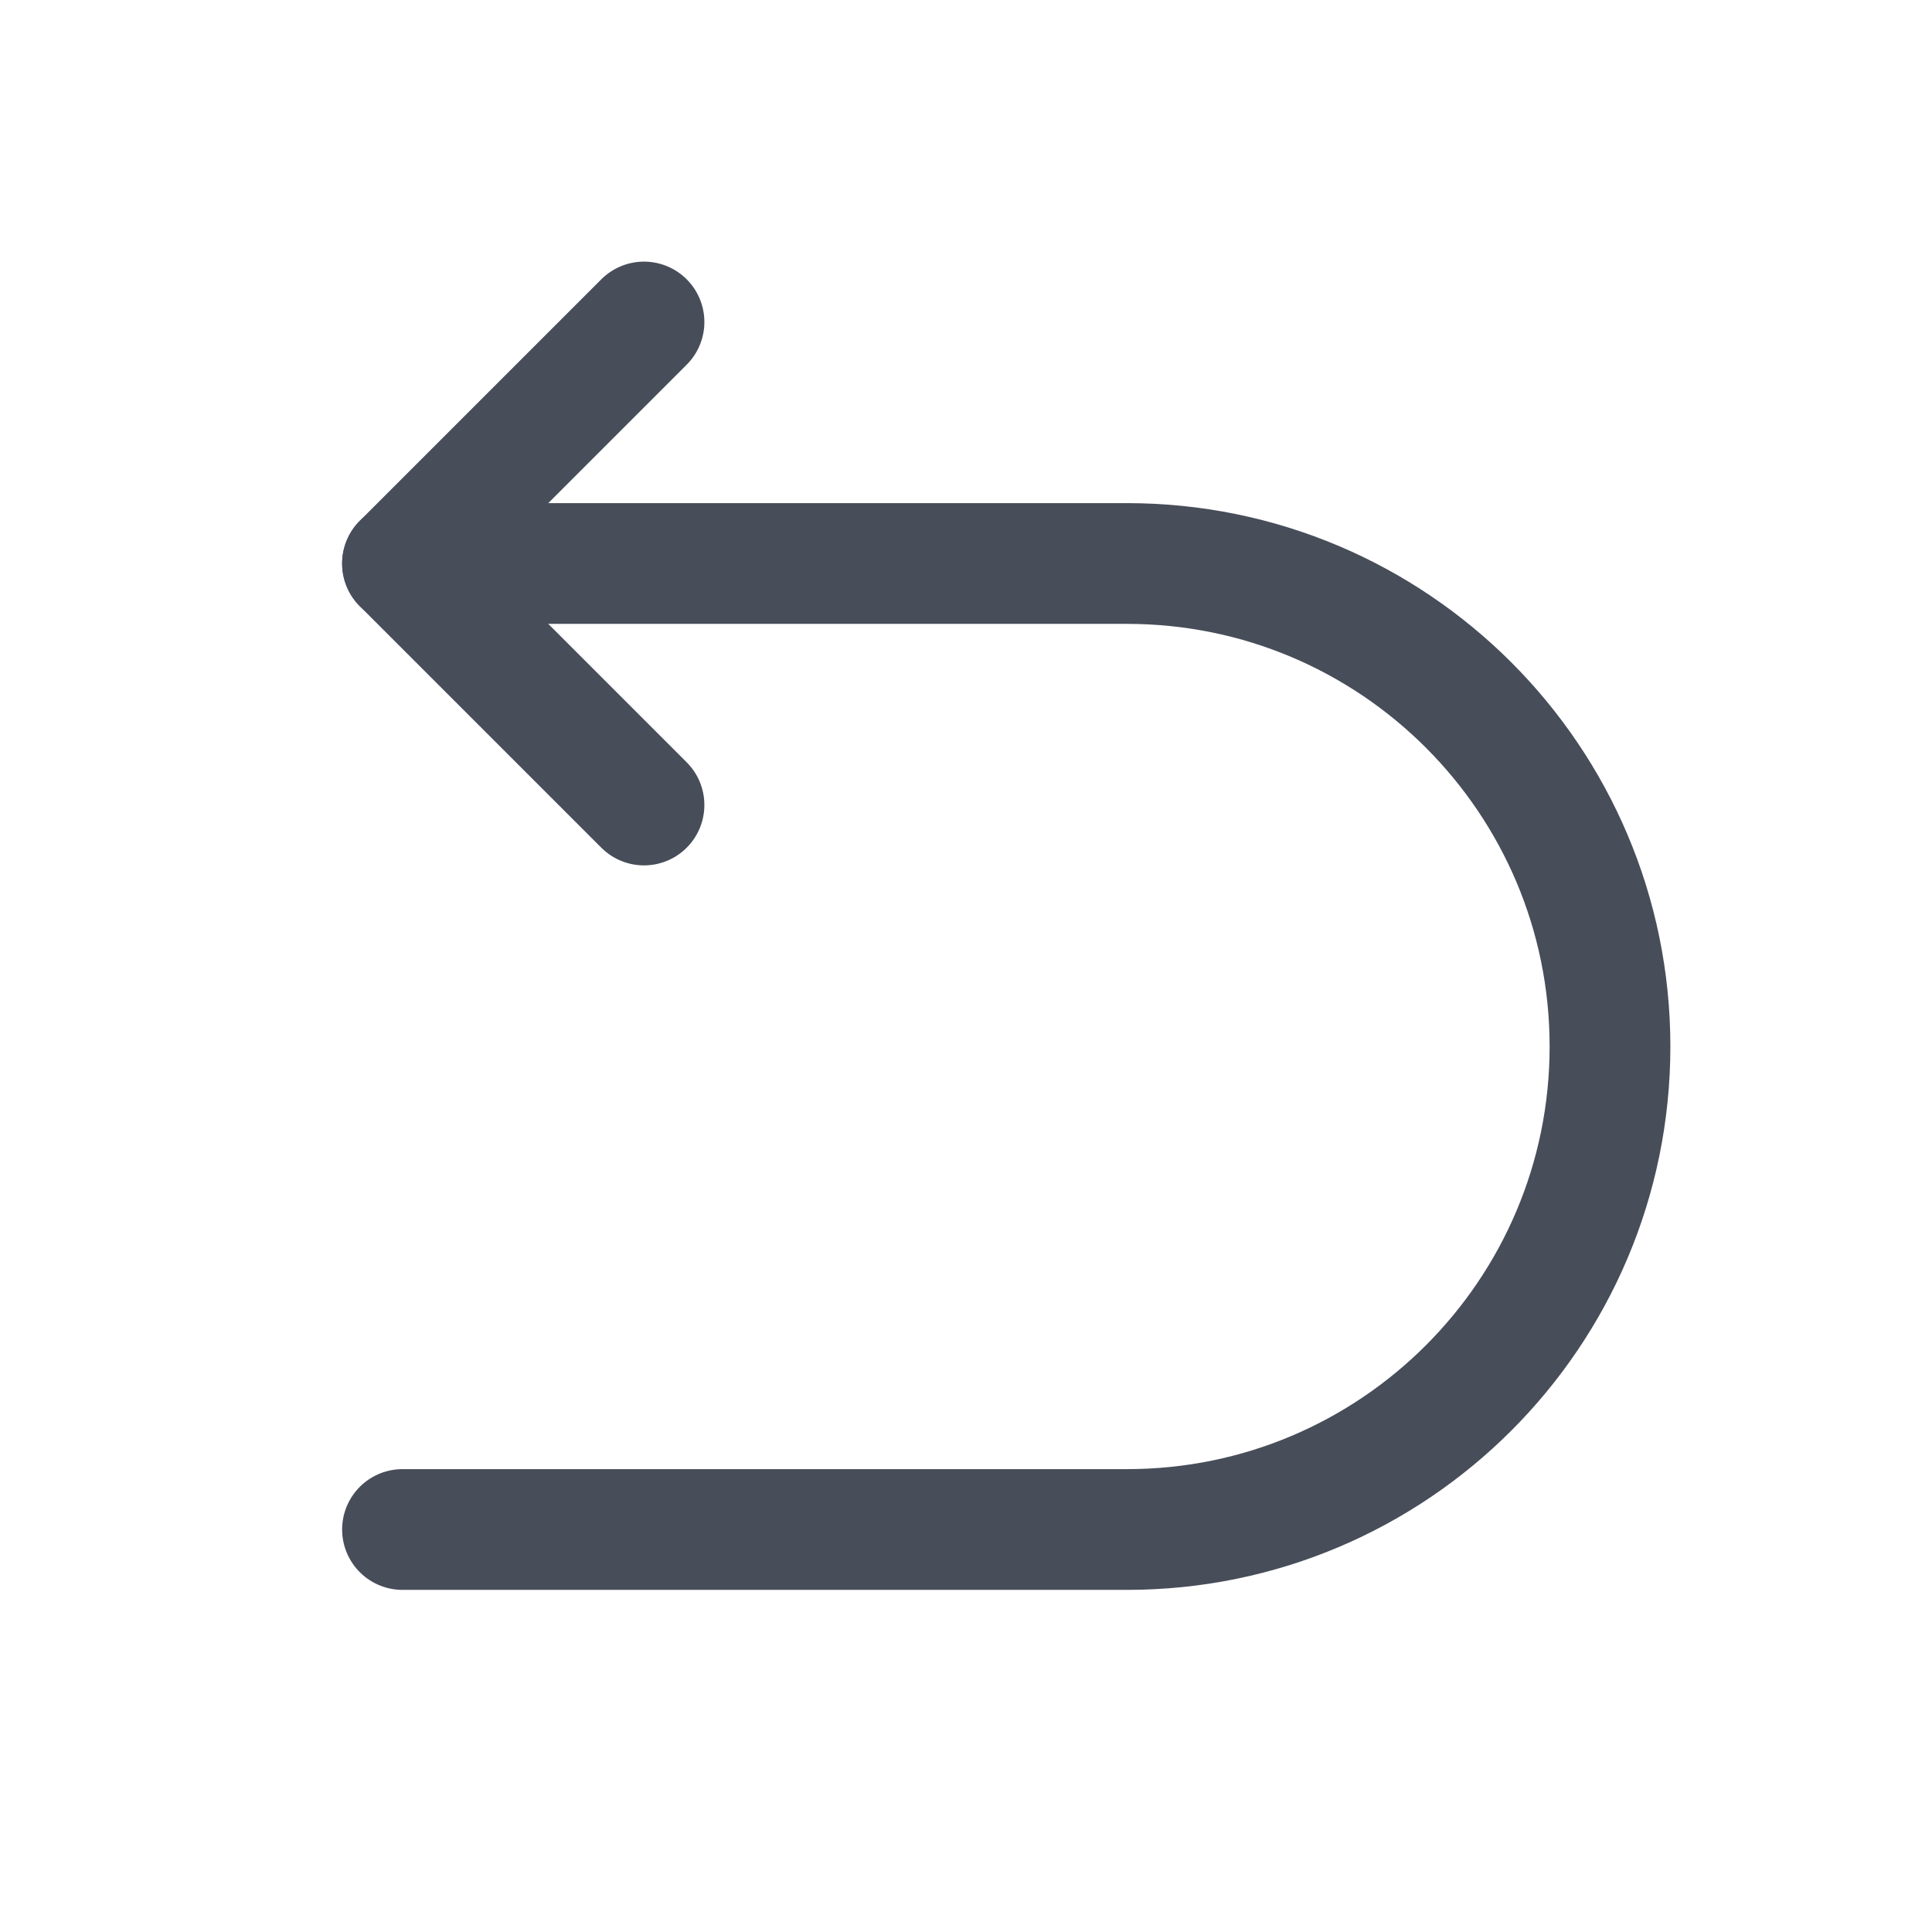
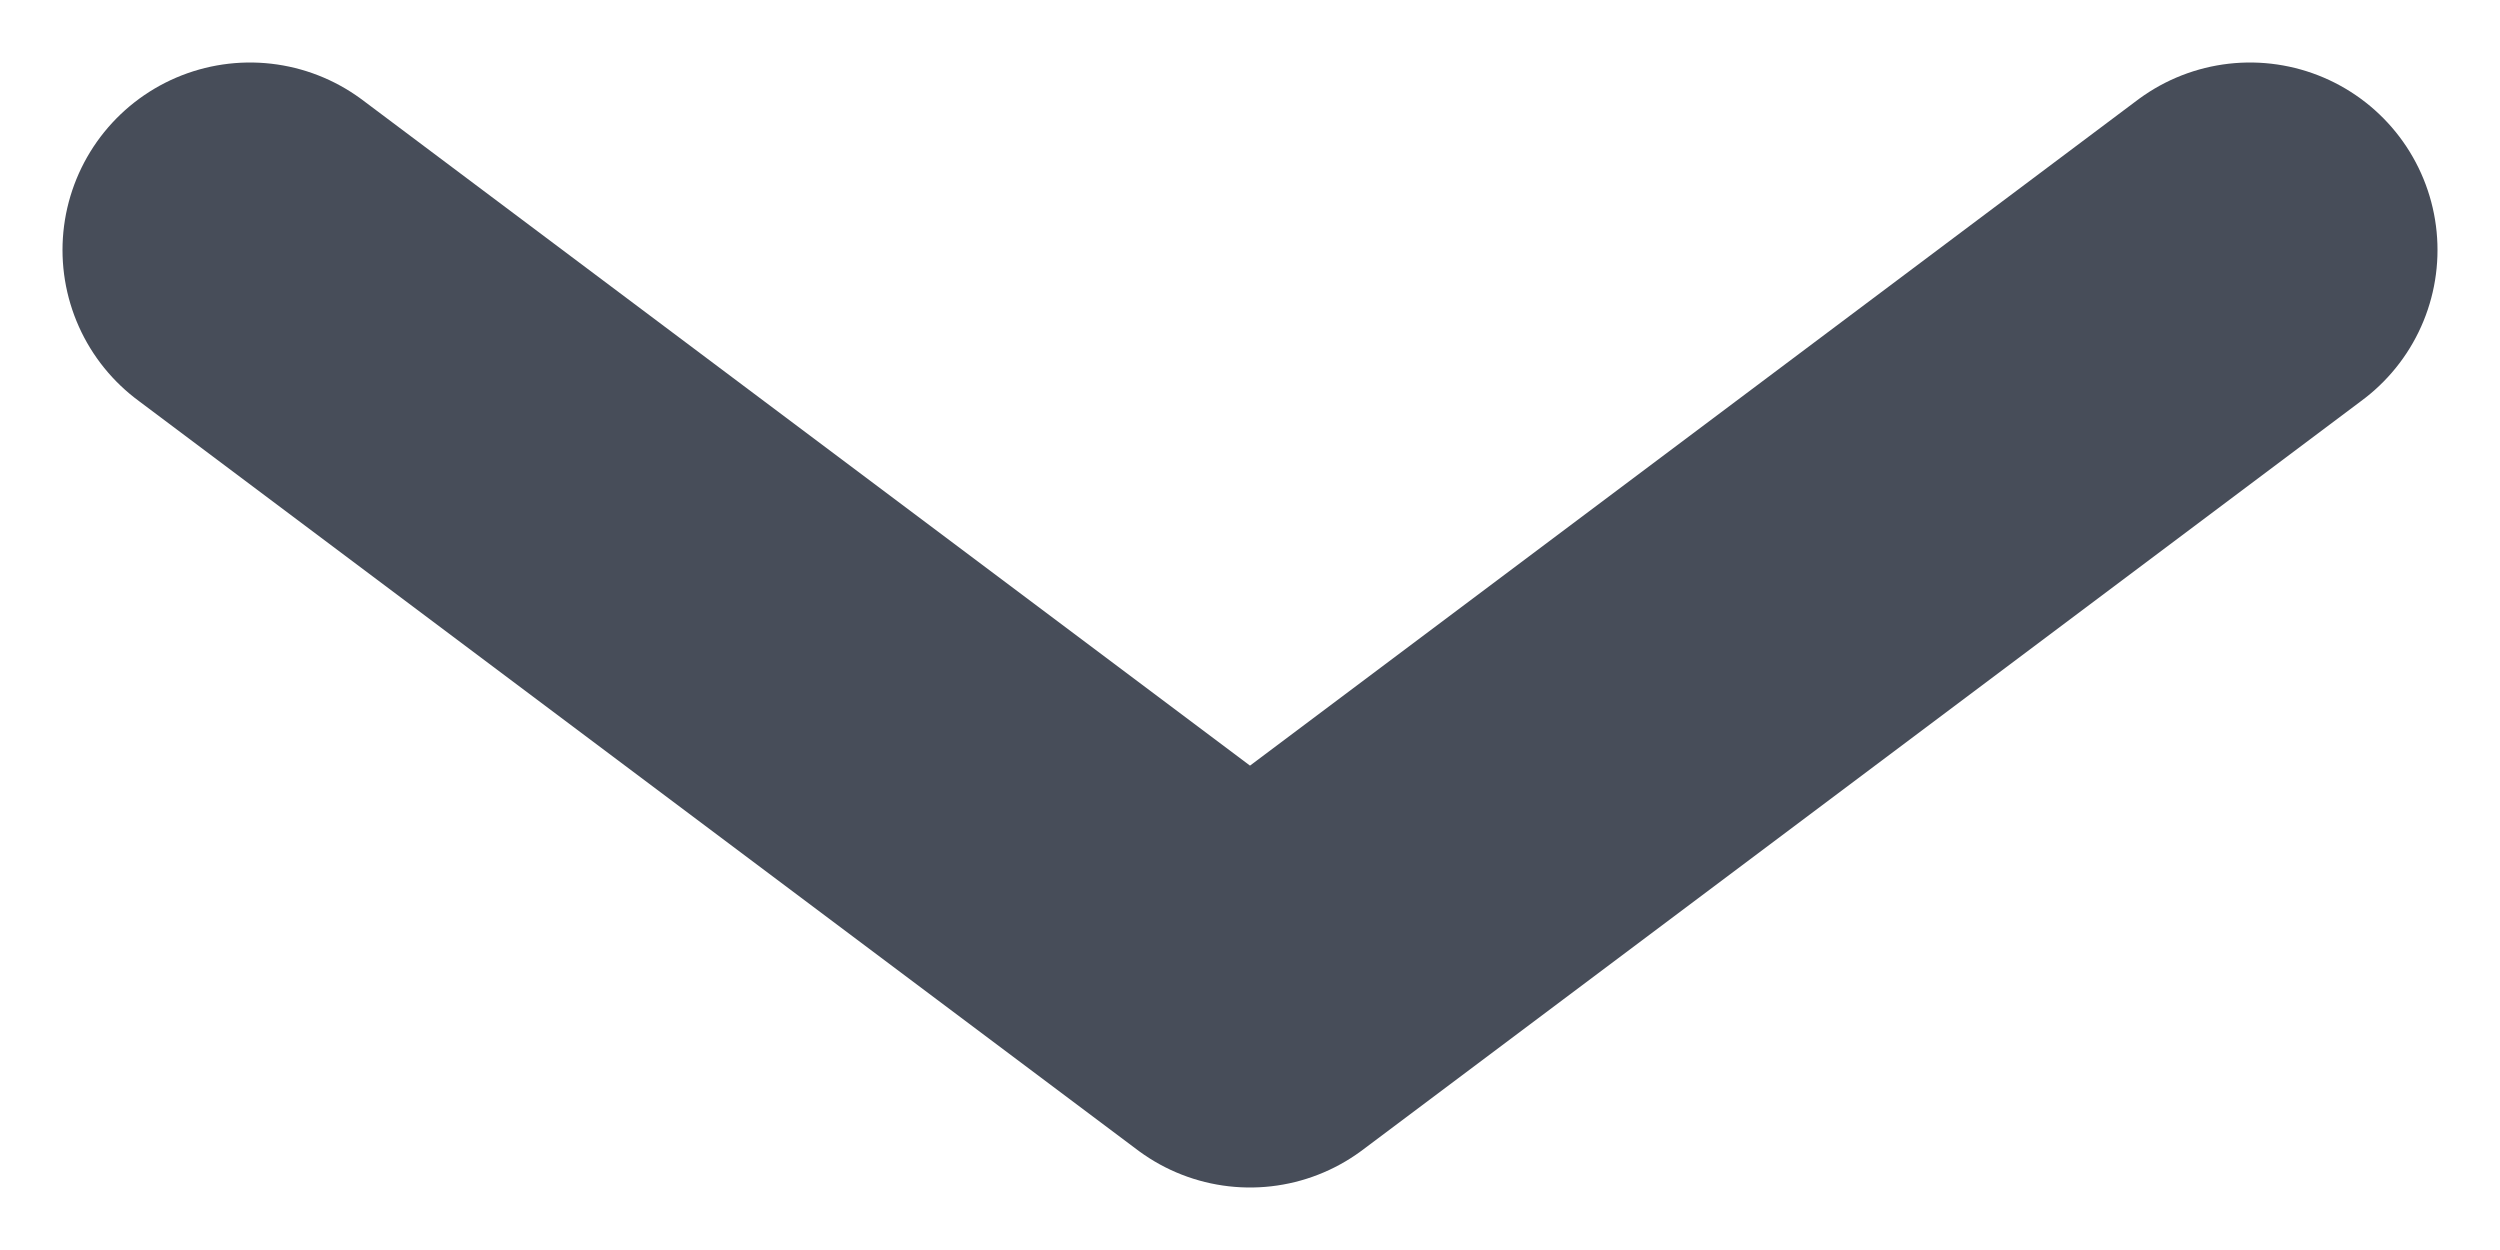
- <svg xmlns="http://www.w3.org/2000/svg" width="24" height="24" viewBox="0 0 24 24" fill="none">
-   <path d="M5 7h9a6 6 0 0 1 6 6v0a6 6 0 0 1-6 6H5" stroke="#474D59" stroke-width="1.5" stroke-linecap="round" />
-   <path d="M8 4 5 7l3 3" stroke="#474D59" stroke-width="1.5" stroke-linecap="round" stroke-linejoin="round" />
+ <svg xmlns="http://www.w3.org/2000/svg" width="10" height="5" viewBox="0 0 10 5" fill="none">
+   <path d="m1 1 4 3 4-3" stroke="#474D59" stroke-width="1.5" stroke-linecap="round" stroke-linejoin="round" />
</svg>
